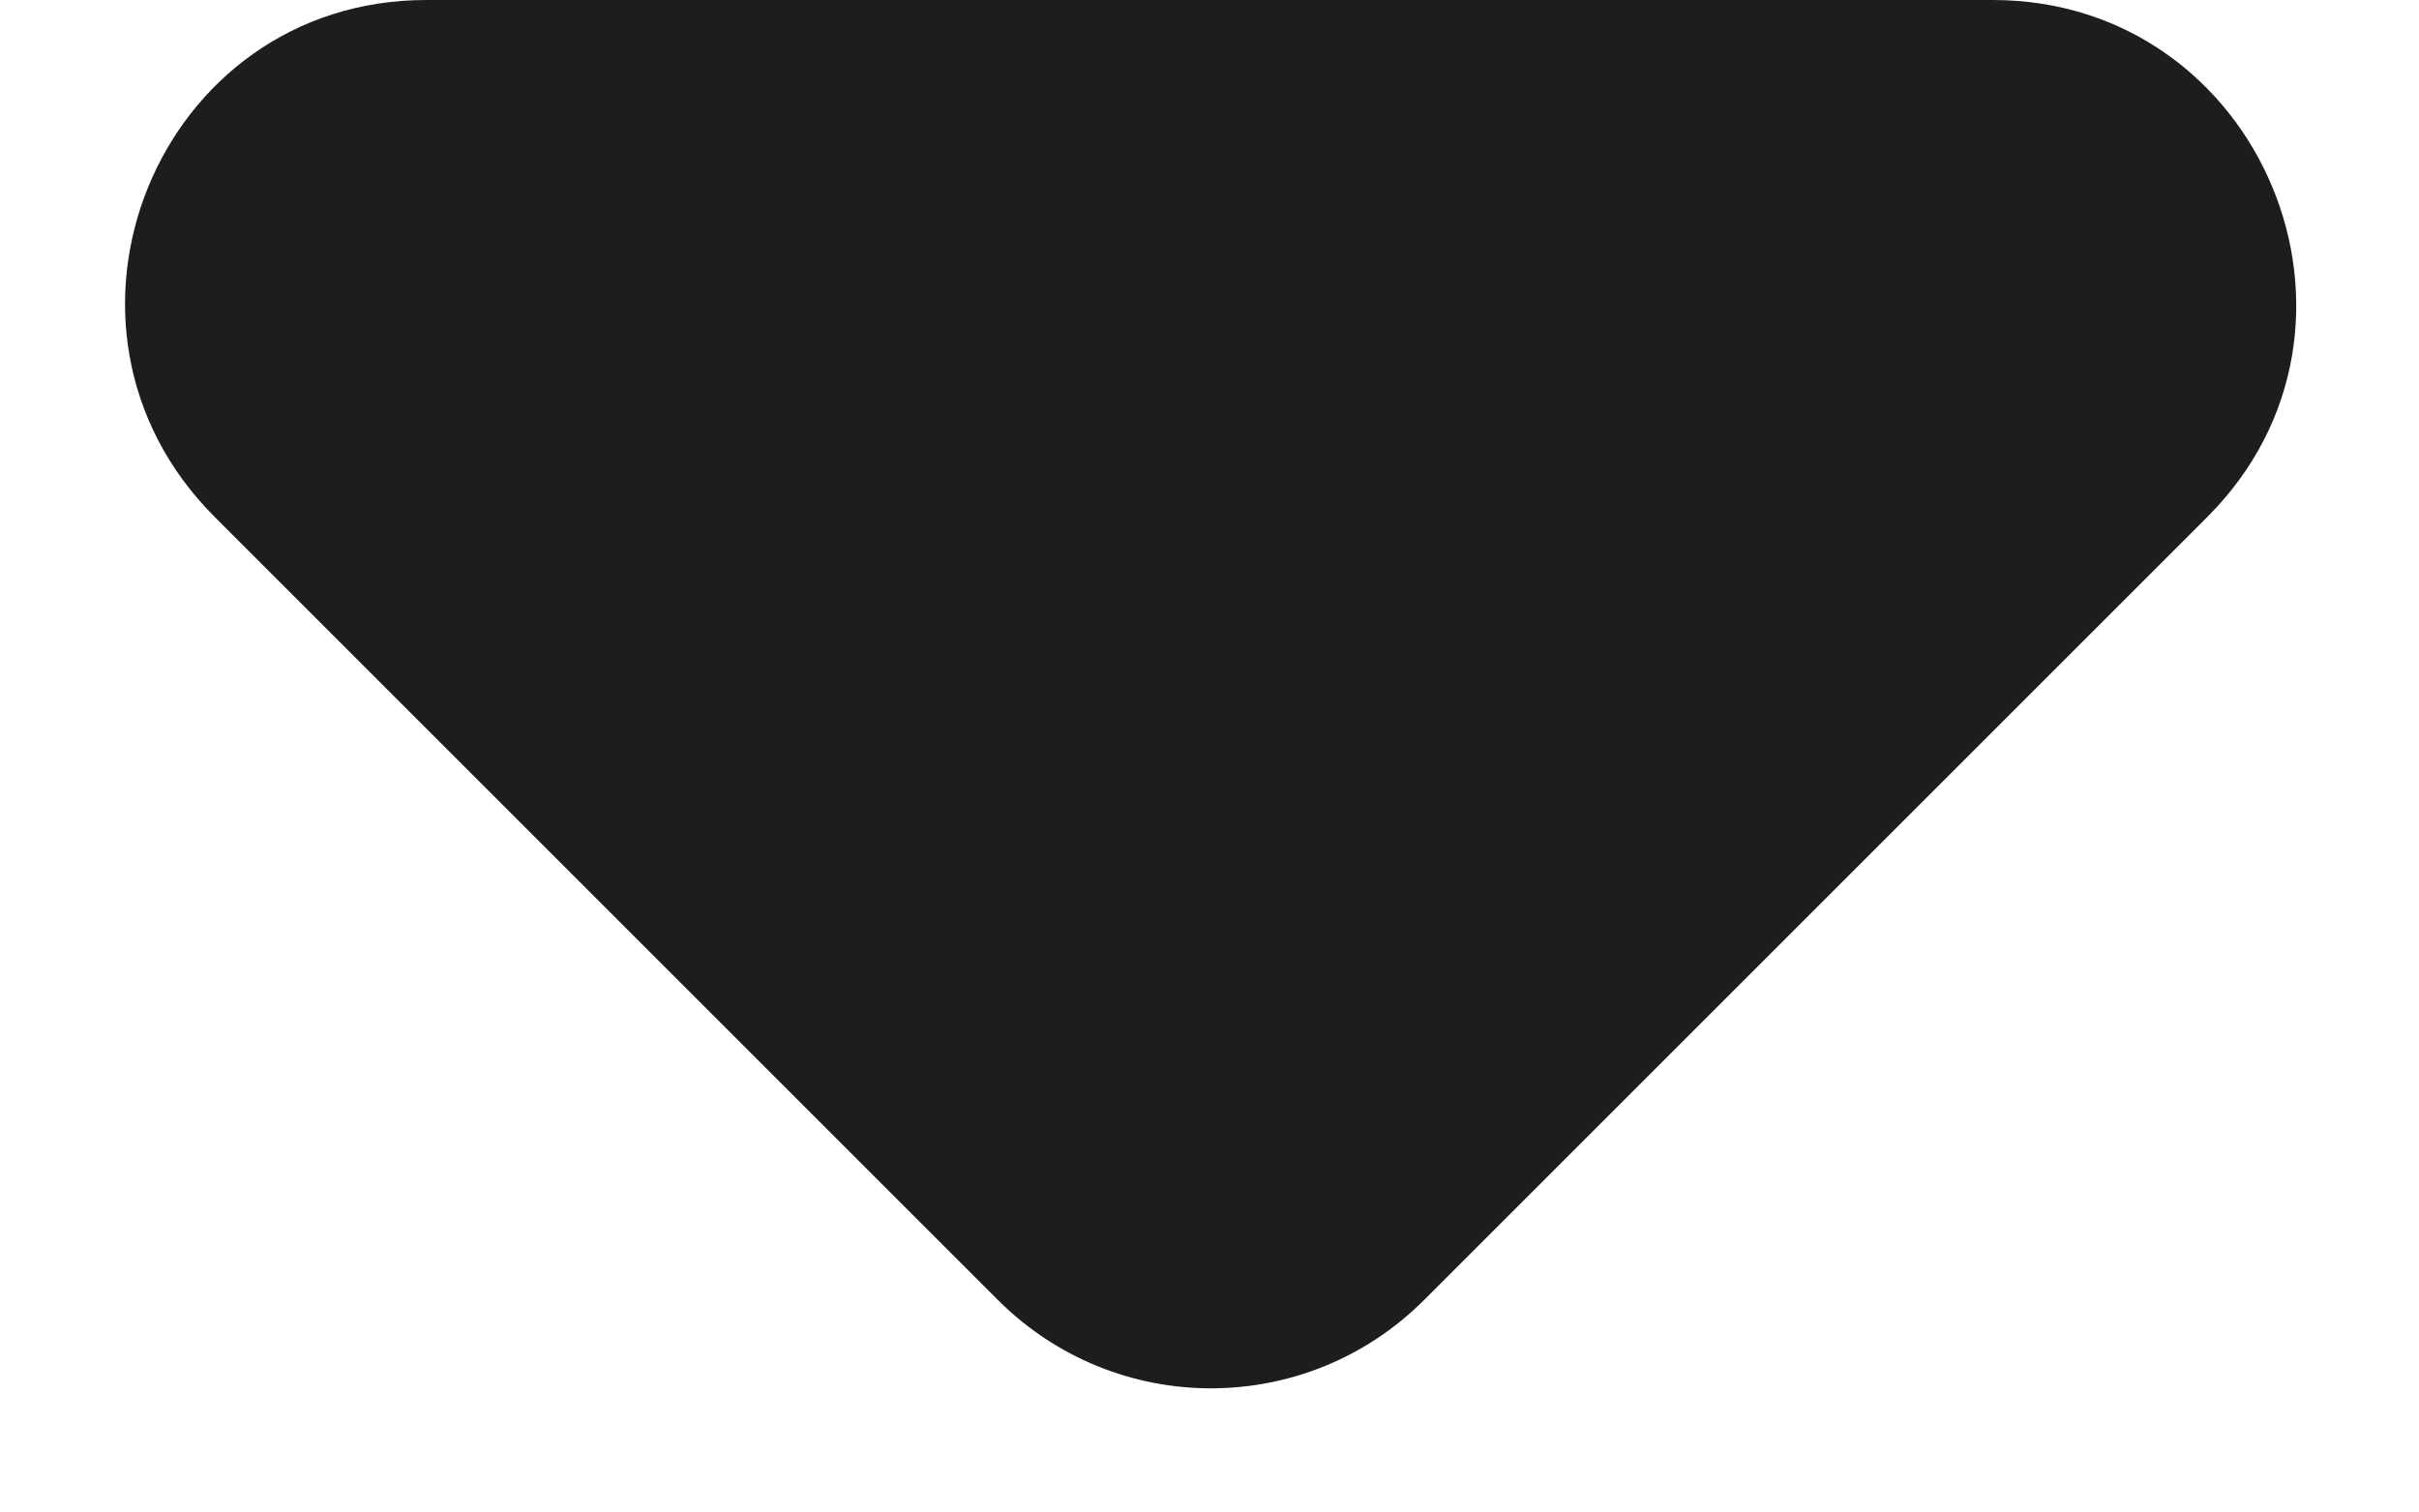
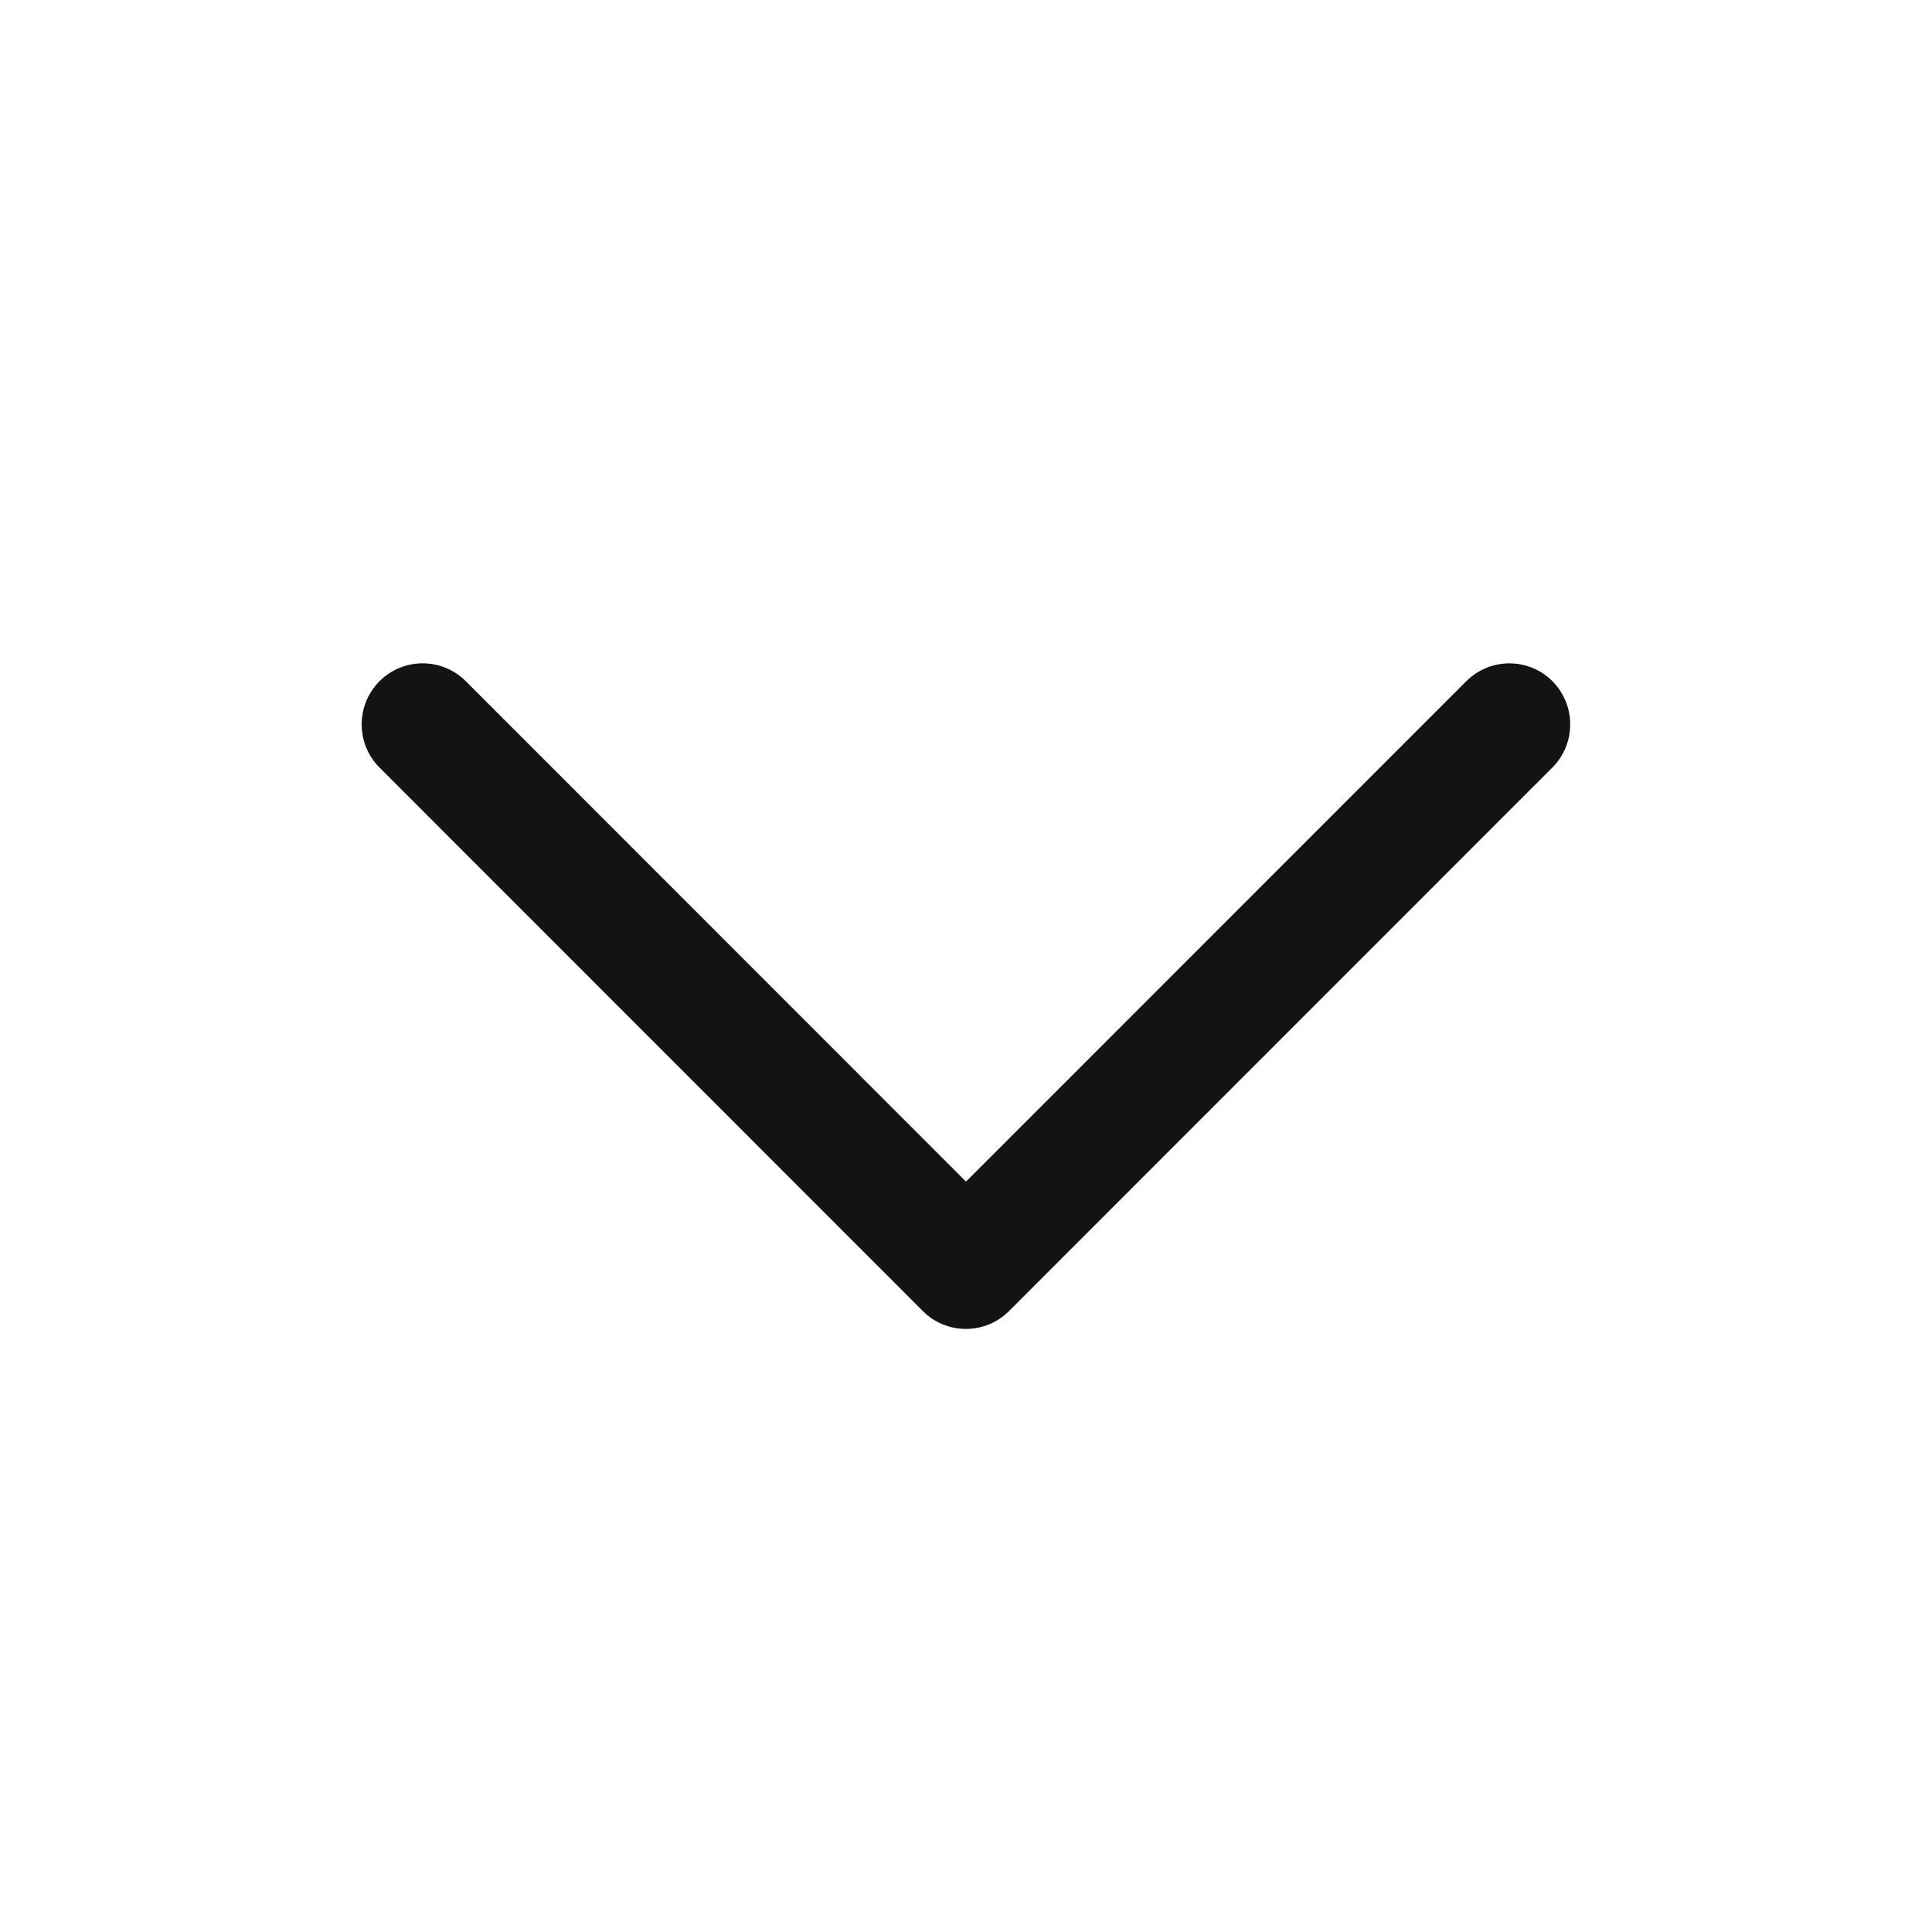
- <svg xmlns="http://www.w3.org/2000/svg" width="8px" height="5px" viewBox="0 0 8 5" version="1.1">
-   <g id="Icons" stroke="none" stroke-width="1" fill="none" fill-rule="evenodd">
-     <g id="Rounded" transform="translate(-482, -3442)">
-       <g id="Navigation" transform="translate(100, 3378)">
-         <g id="-Round-/-Navigation-/-arrow_drop_down" transform="translate(374, 54)">
-           <g>
-             <polygon id="Path" points="0 0 24 0 24 24 0 24" />
-             <path d="M8.71,11.71 L11.3,14.3 C11.69,14.69 12.32,14.69 12.71,14.3 L15.3,11.71 C15.93,11.08 15.48,10 14.59,10 L9.41,10 C8.52,10 8.08,11.08 8.71,11.71 Z" id="🔹-Icon-Color" fill="#1D1D1D" />
-           </g>
-         </g>
-       </g>
-     </g>
-   </g>
+ <svg xmlns="http://www.w3.org/2000/svg" enable-background="new 0 0 32 32" id="Слой_1" version="1.1" viewBox="0 0 32 32" xml:space="preserve">
+   <path d="M24.285,11.284L16,19.571l-8.285-8.288c-0.395-0.395-1.034-0.395-1.429,0  c-0.394,0.395-0.394,1.035,0,1.43l8.999,9.002l0,0l0,0c0.394,0.395,1.034,0.395,1.428,0l8.999-9.002  c0.394-0.395,0.394-1.036,0-1.431C25.319,10.889,24.679,10.889,24.285,11.284z" fill="#121313" id="Expand_More" />
+   <g />
+   <g />
+   <g />
+   <g />
+   <g />
+   <g />
</svg>
